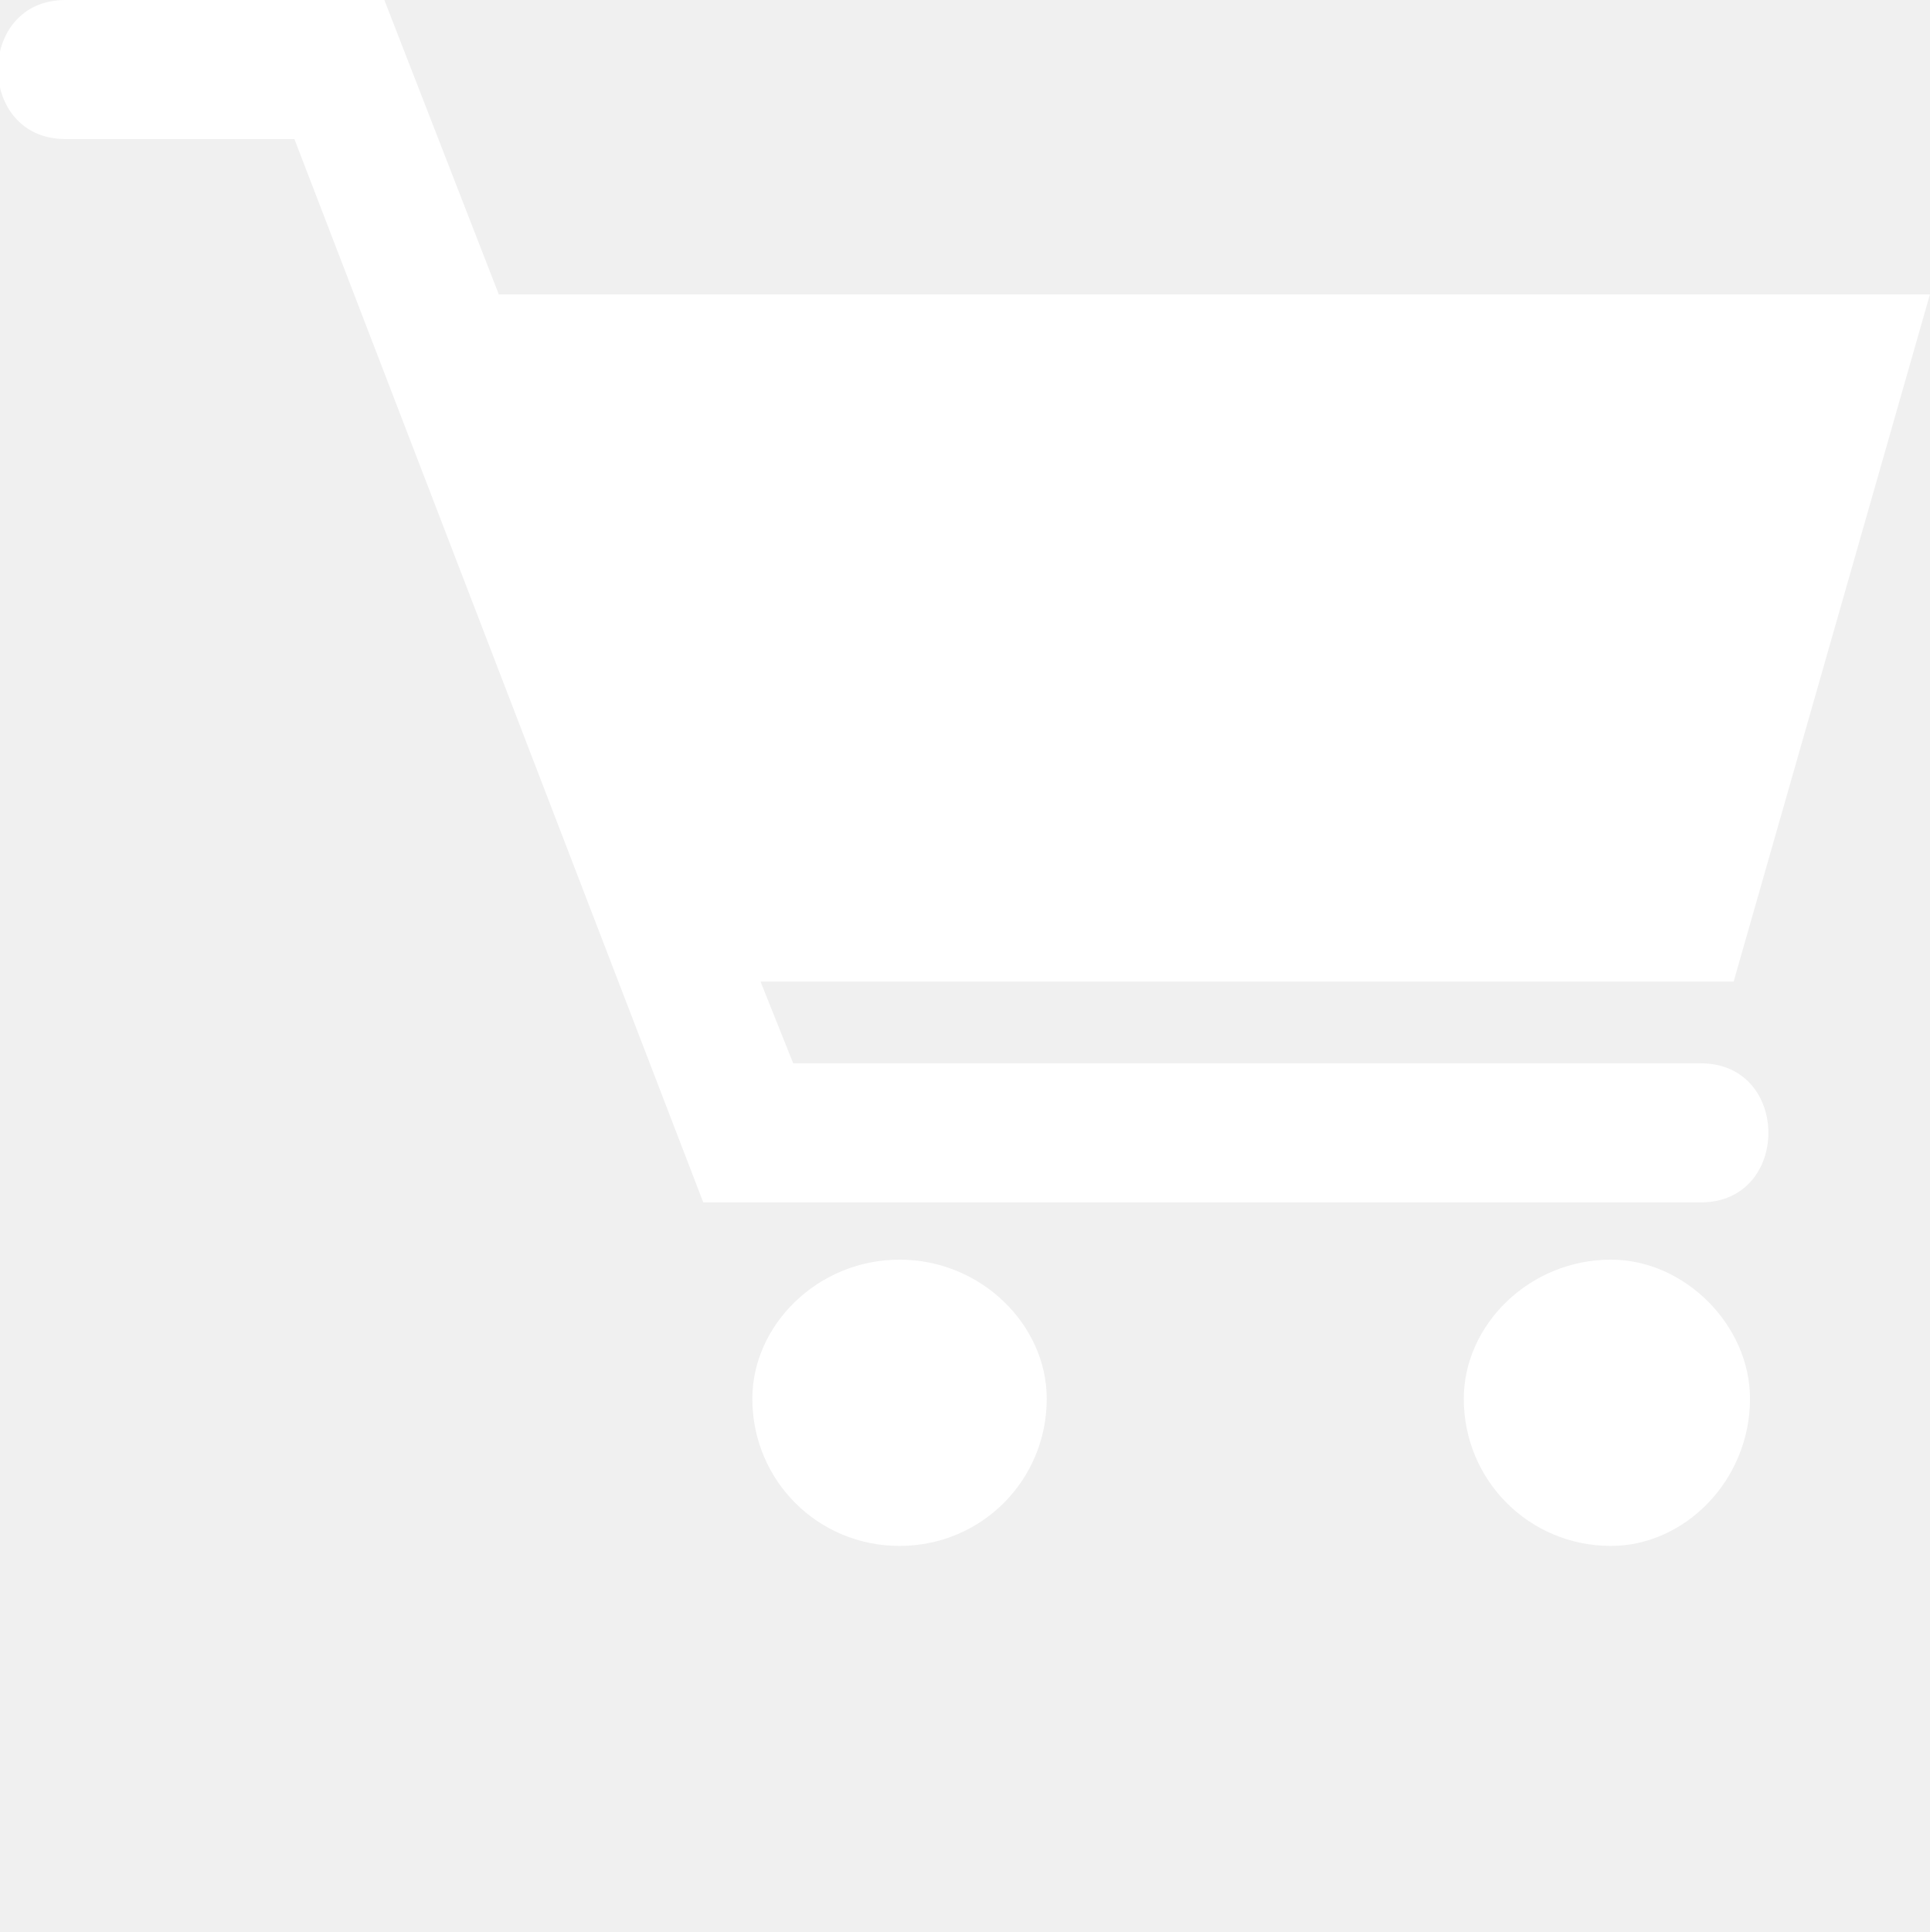
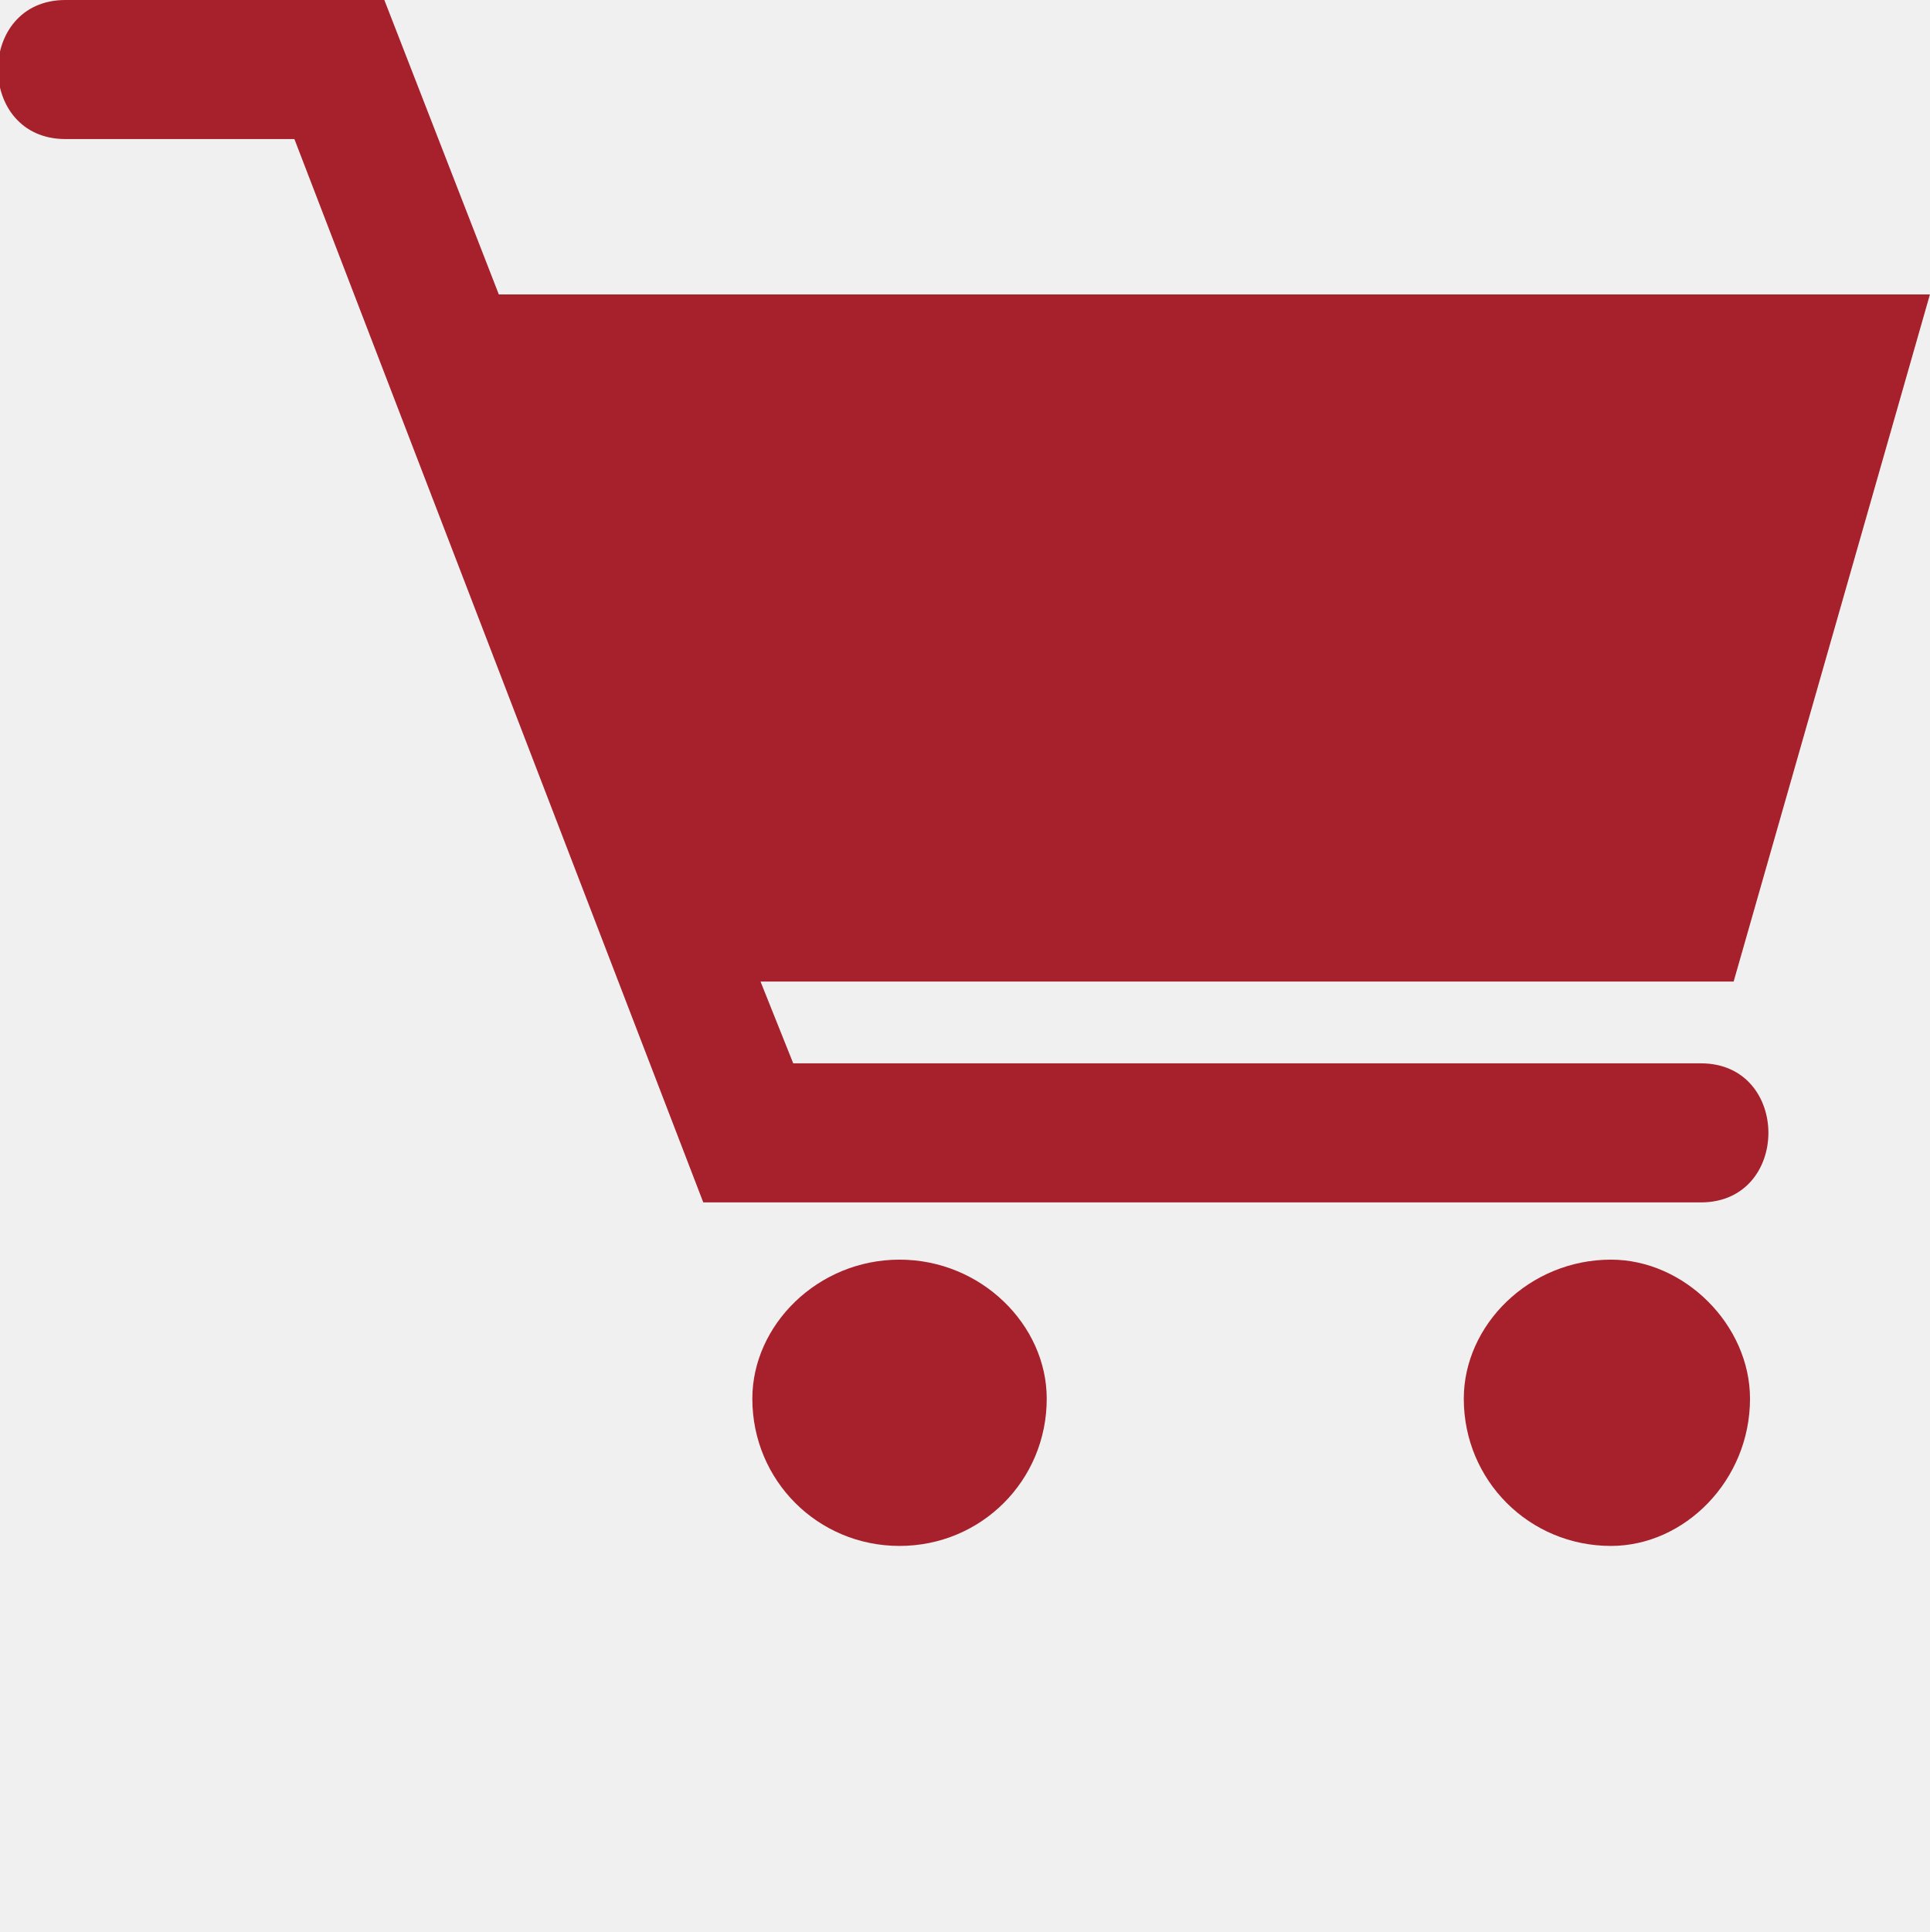
<svg xmlns="http://www.w3.org/2000/svg" version="1.1" id="Layer_1" x="0px" y="0px" viewBox="0 0 236 236.2" style="enable-background:new 0 0 236 236.2;" xml:space="preserve">
  <style type="text/css">
- 	.st0{fill:#FFFFFF;}
+ 	.st0{fill:#a6212c;}
</style>
  <g>
    <path class="st0" d="M110,154c10,0,18,8,18,17c0,10-8,18-18,18s-18-8-18-18C92,162,100,154,110,154z" />
    <path class="st0" d="M197,154c9,0,17,8,17,17c0,10-8,18-17,18c-10,0-18-8-18-18C179,162,187,154,197,154z" />
    <path class="st0" d="M8,17C-3,17-3,0,8,0h39l14,36h175l-24,84H93l4,10h111c11,0,11,17,0,17H86L36,17H8z" />
  </g>
</svg>
